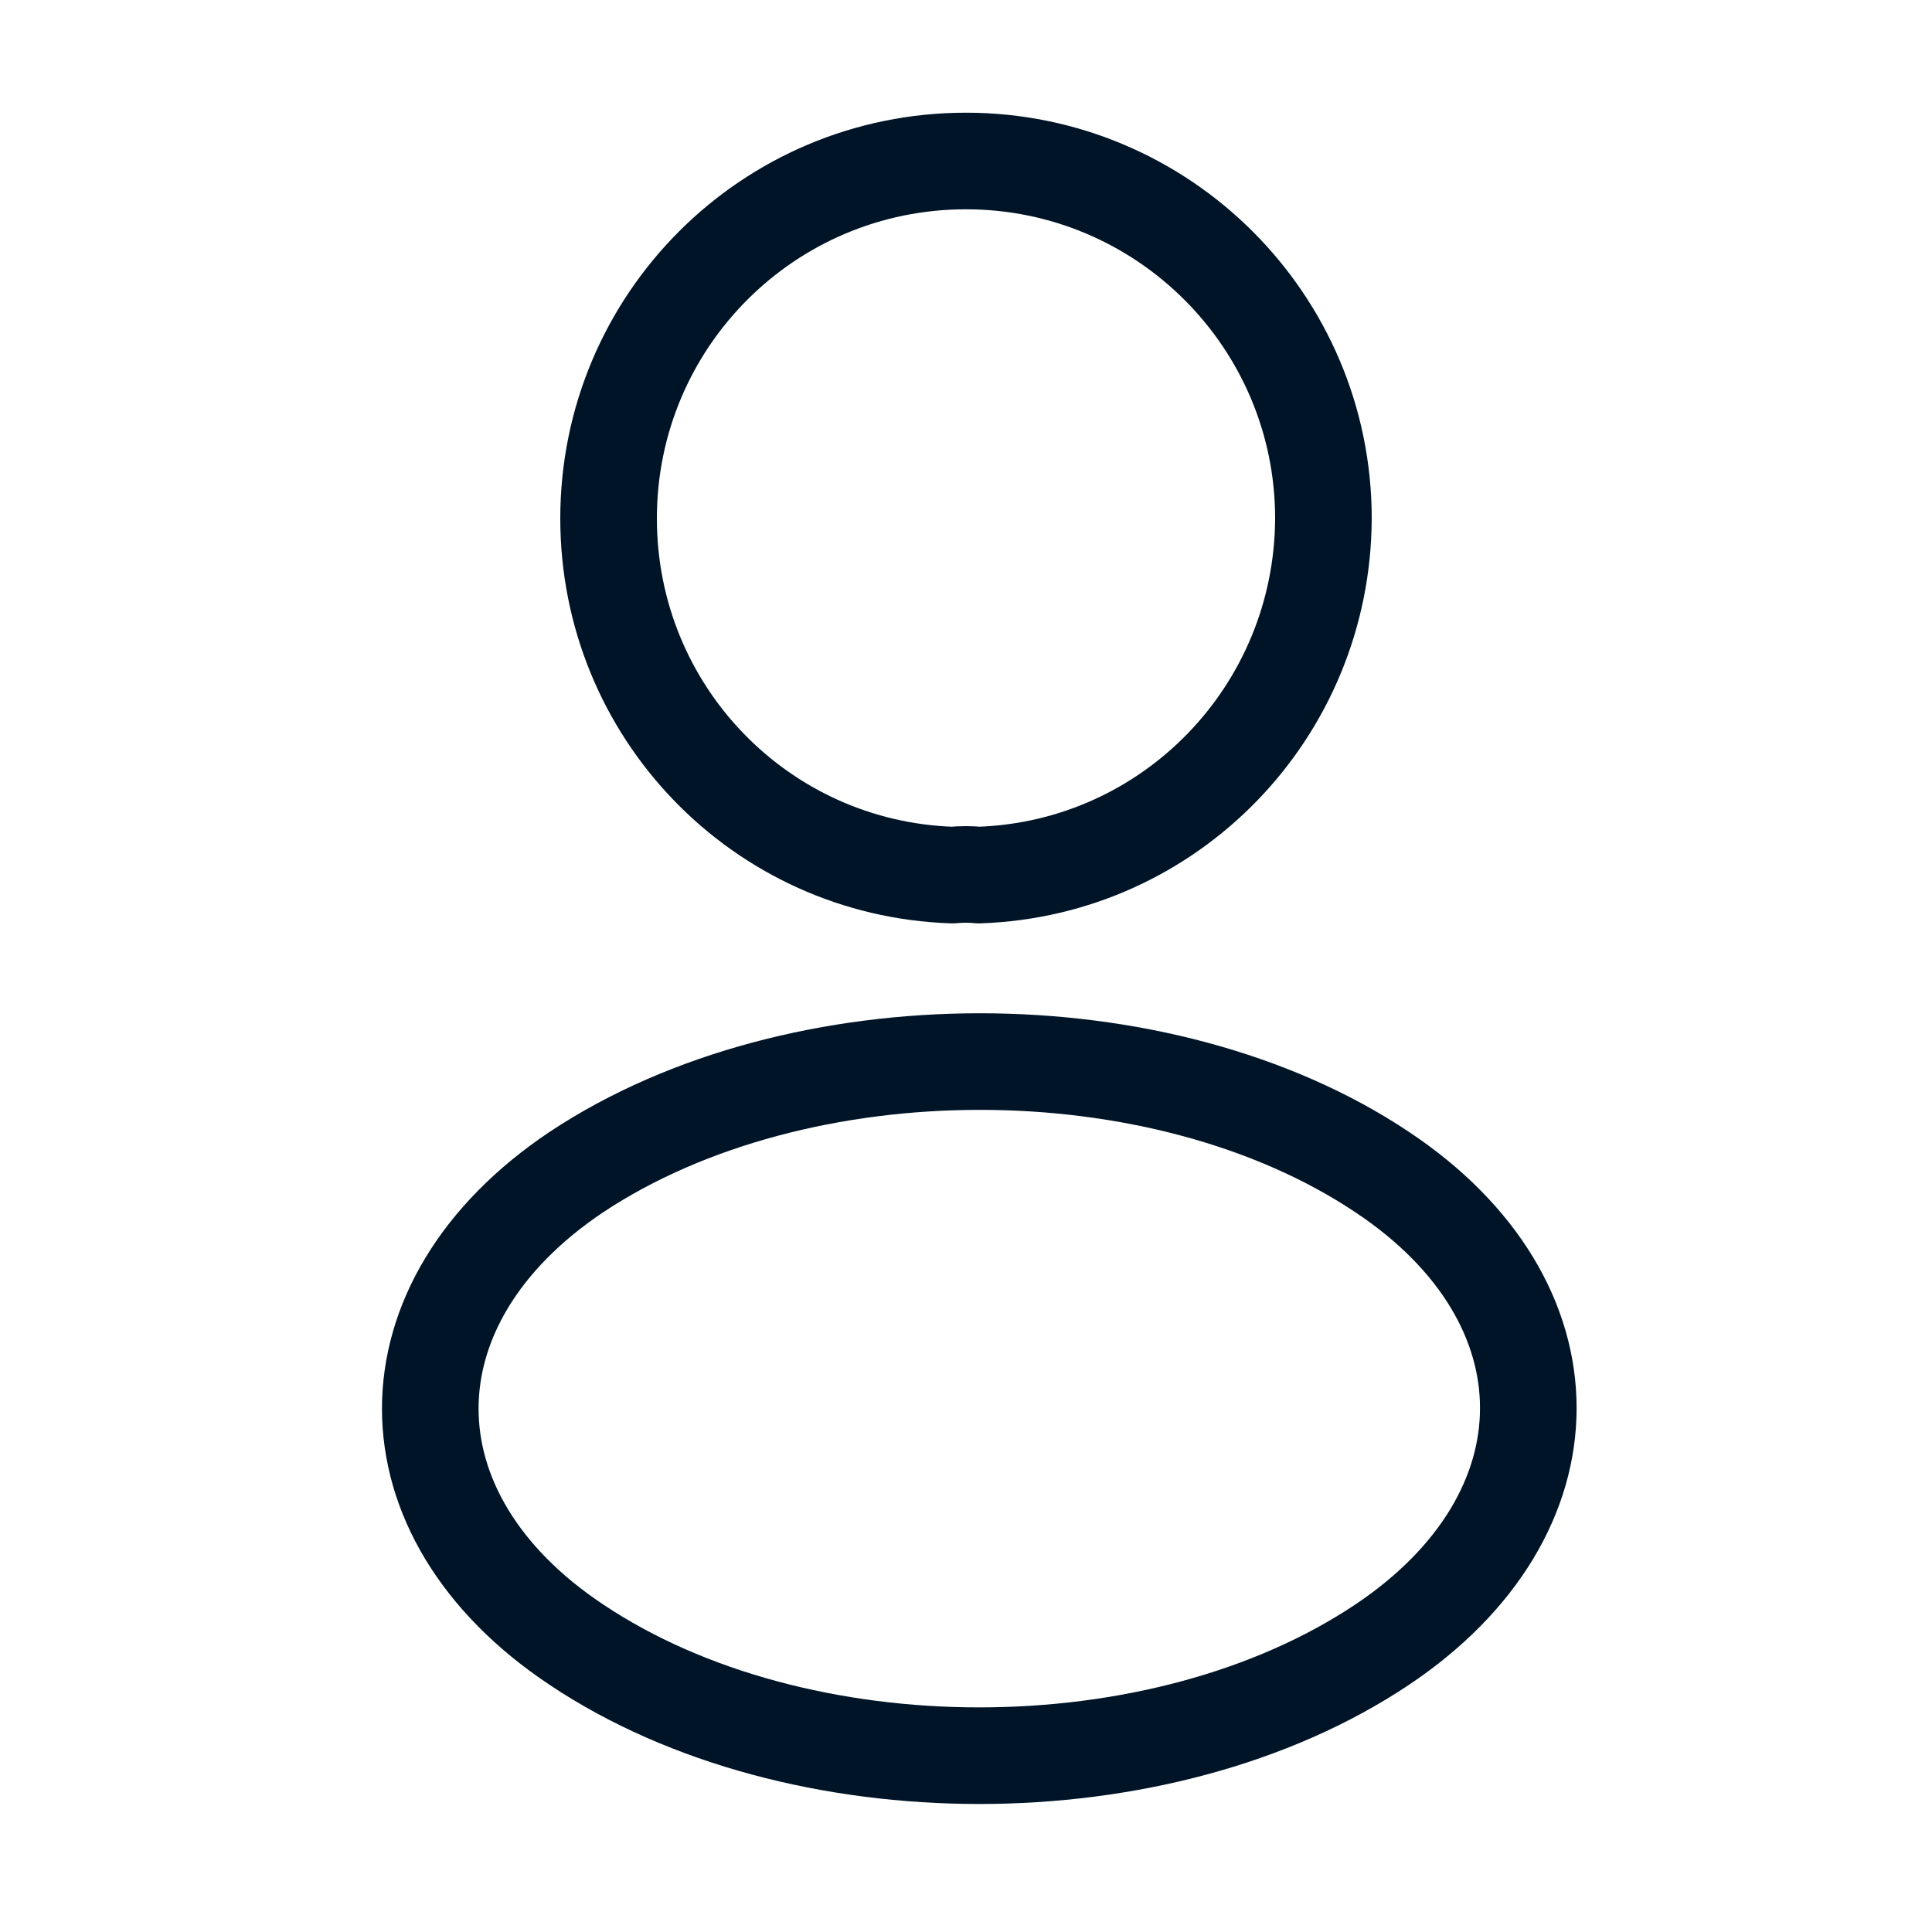
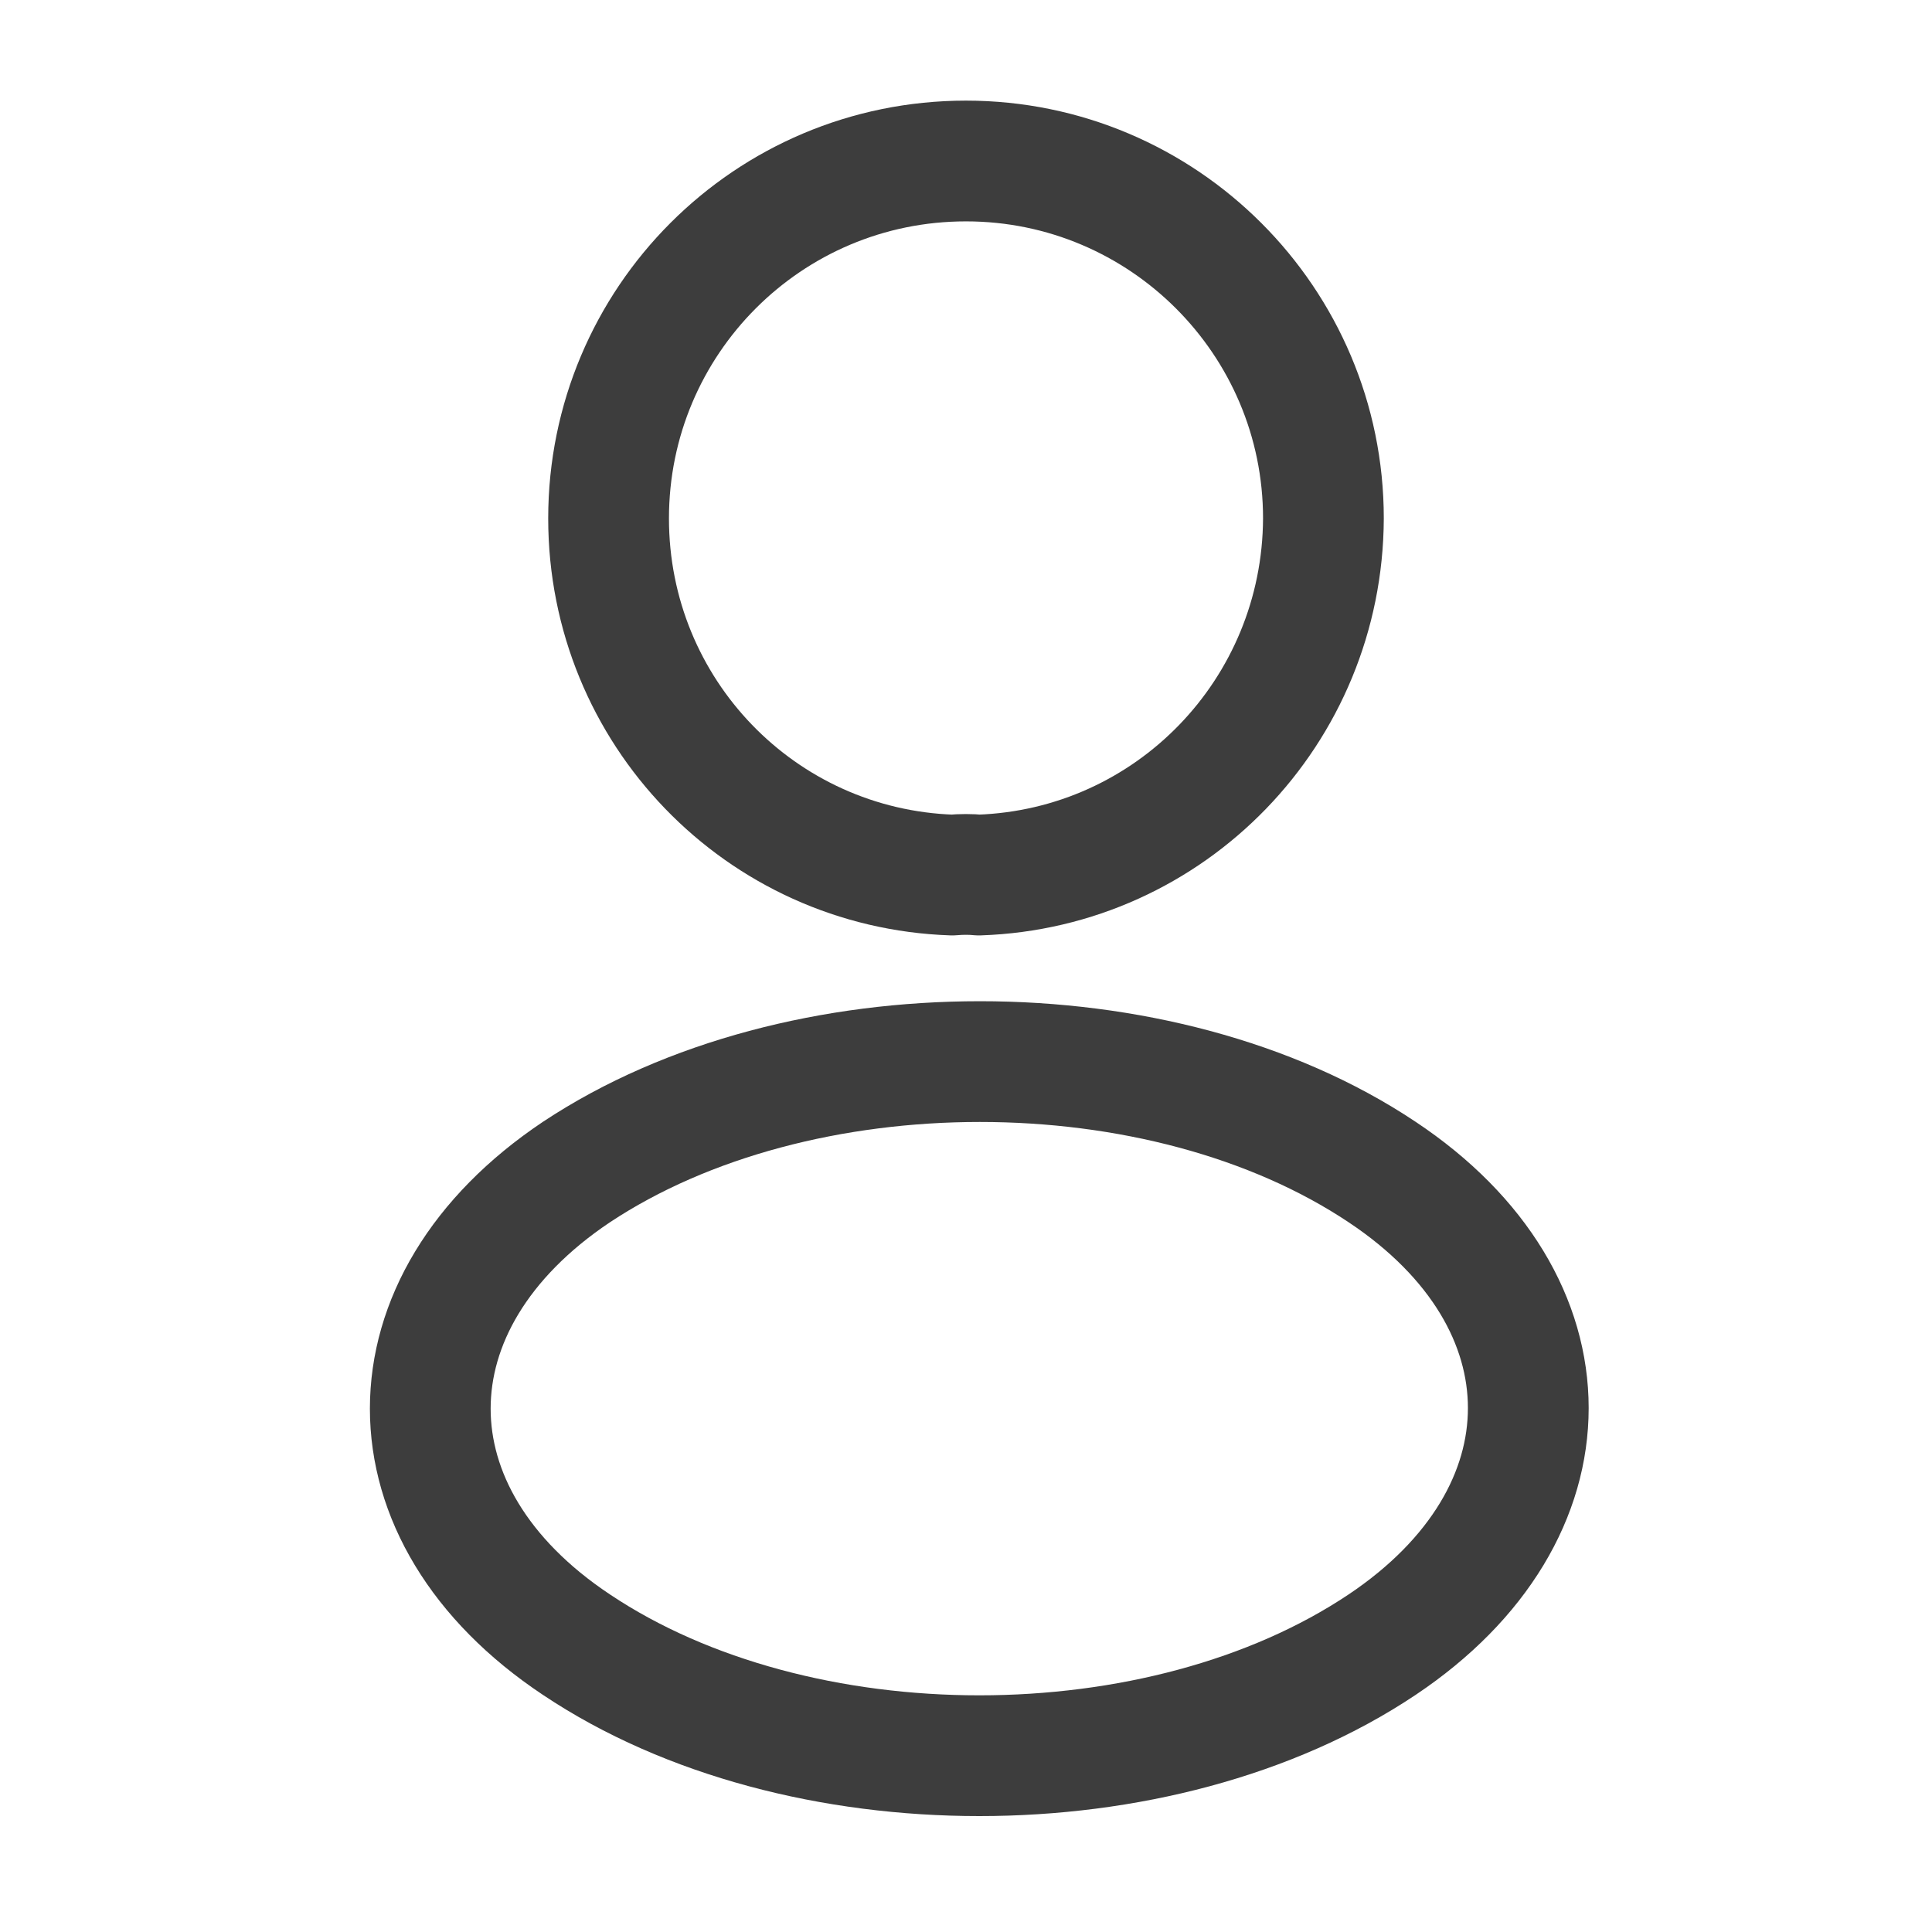
- <svg xmlns="http://www.w3.org/2000/svg" width="30" height="30" viewBox="0 0 30 30" fill="none">
-   <path d="M15.2 13.588C15.075 13.575 14.925 13.575 14.787 13.588C11.812 13.488 9.45 11.05 9.45 8.05C9.45 4.987 11.925 2.5 15 2.5C18.062 2.5 20.55 4.987 20.55 8.05C20.538 11.05 18.175 13.488 15.2 13.588Z" stroke="#001427" stroke-width="1.5" stroke-linecap="round" stroke-linejoin="round" />
-   <path d="M8.95 18.2C5.925 20.225 5.925 23.525 8.95 25.538C12.387 27.837 18.025 27.837 21.462 25.538C24.488 23.512 24.488 20.212 21.462 18.2C18.038 15.912 12.4 15.912 8.95 18.2Z" stroke="#001427" stroke-width="1.5" stroke-linecap="round" stroke-linejoin="round" />
+ <svg xmlns="http://www.w3.org/2000/svg" width="24" height="24" viewBox="0 0 24 24" fill="none">
+   <path d="M12.16 10.87C12.06 10.86 11.94 10.86 11.83 10.87C9.45 10.79 7.56 8.84 7.56 6.44C7.56 3.99 9.54 2 12 2C14.45 2 16.44 3.99 16.44 6.44C16.43 8.84 14.54 10.79 12.16 10.87Z" stroke="#3D3D3D" stroke-width="1.5" stroke-linecap="round" stroke-linejoin="round" />
+   <path d="M7.16 14.56C4.74 16.18 4.74 18.82 7.16 20.43C9.91 22.27 14.42 22.27 17.17 20.43C19.59 18.81 19.59 16.17 17.17 14.56C14.43 12.73 9.92 12.73 7.16 14.56Z" stroke="#3D3D3D" stroke-width="1.5" stroke-linecap="round" stroke-linejoin="round" />
</svg>
